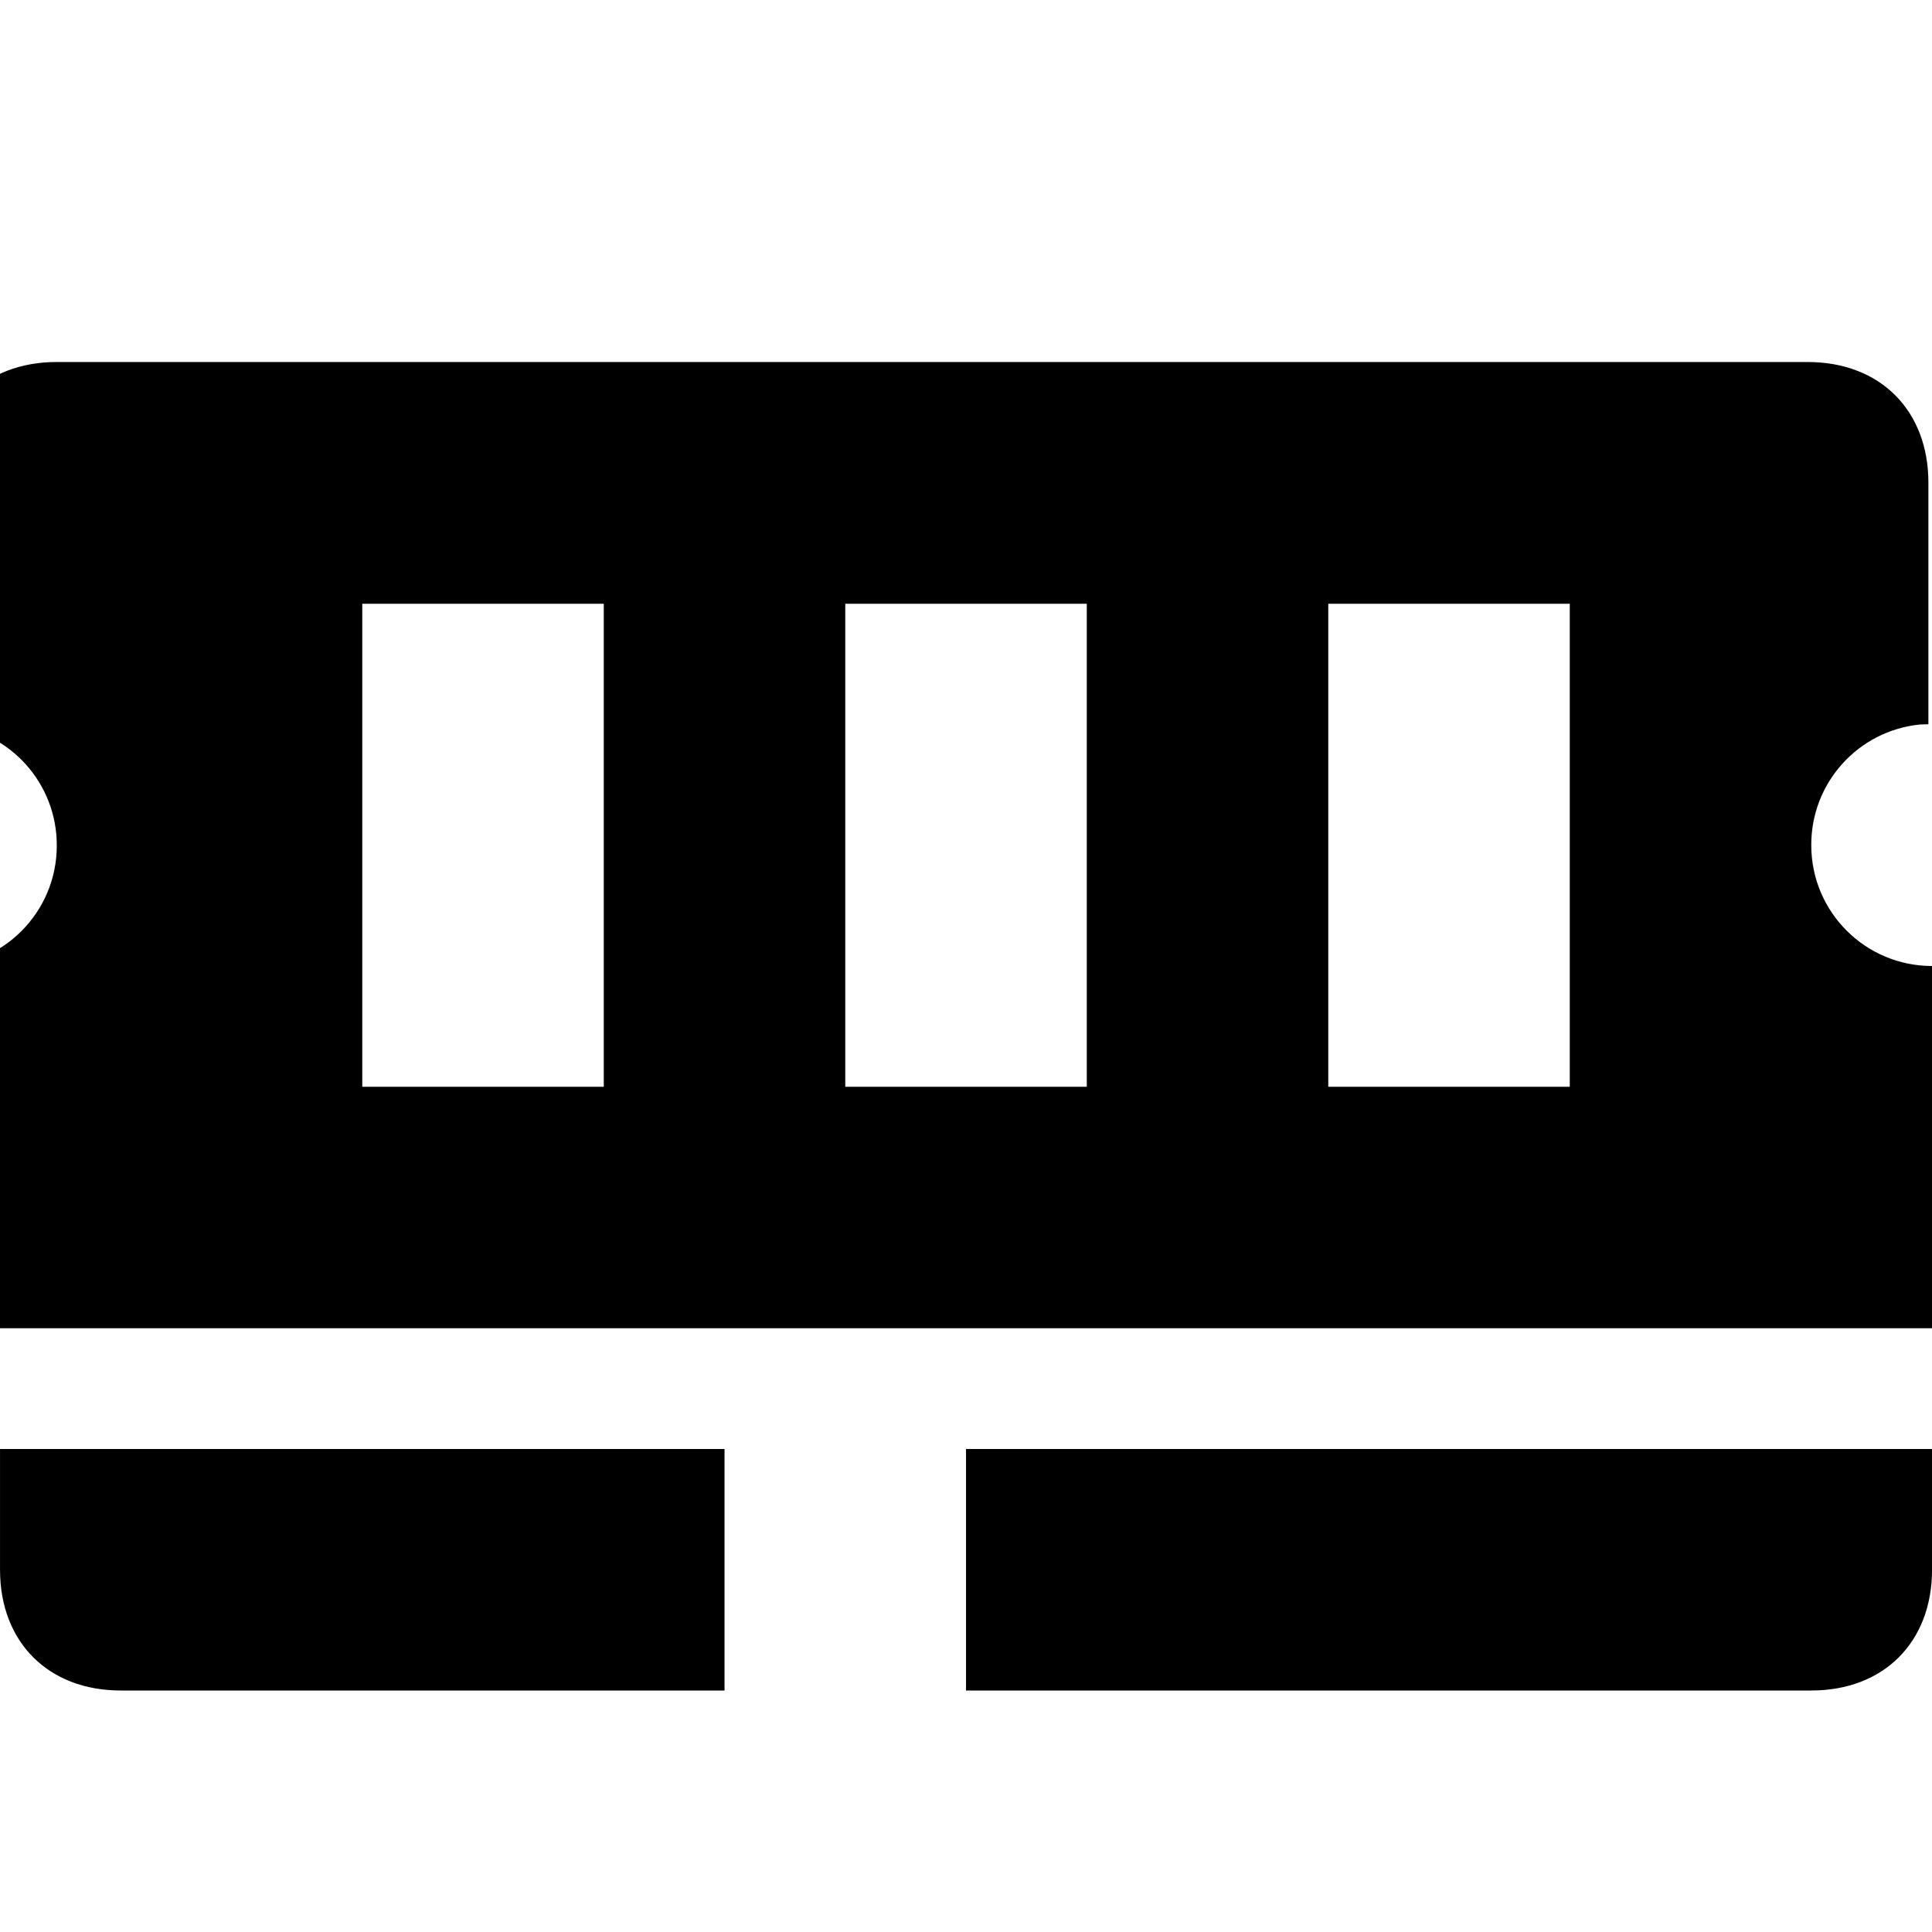
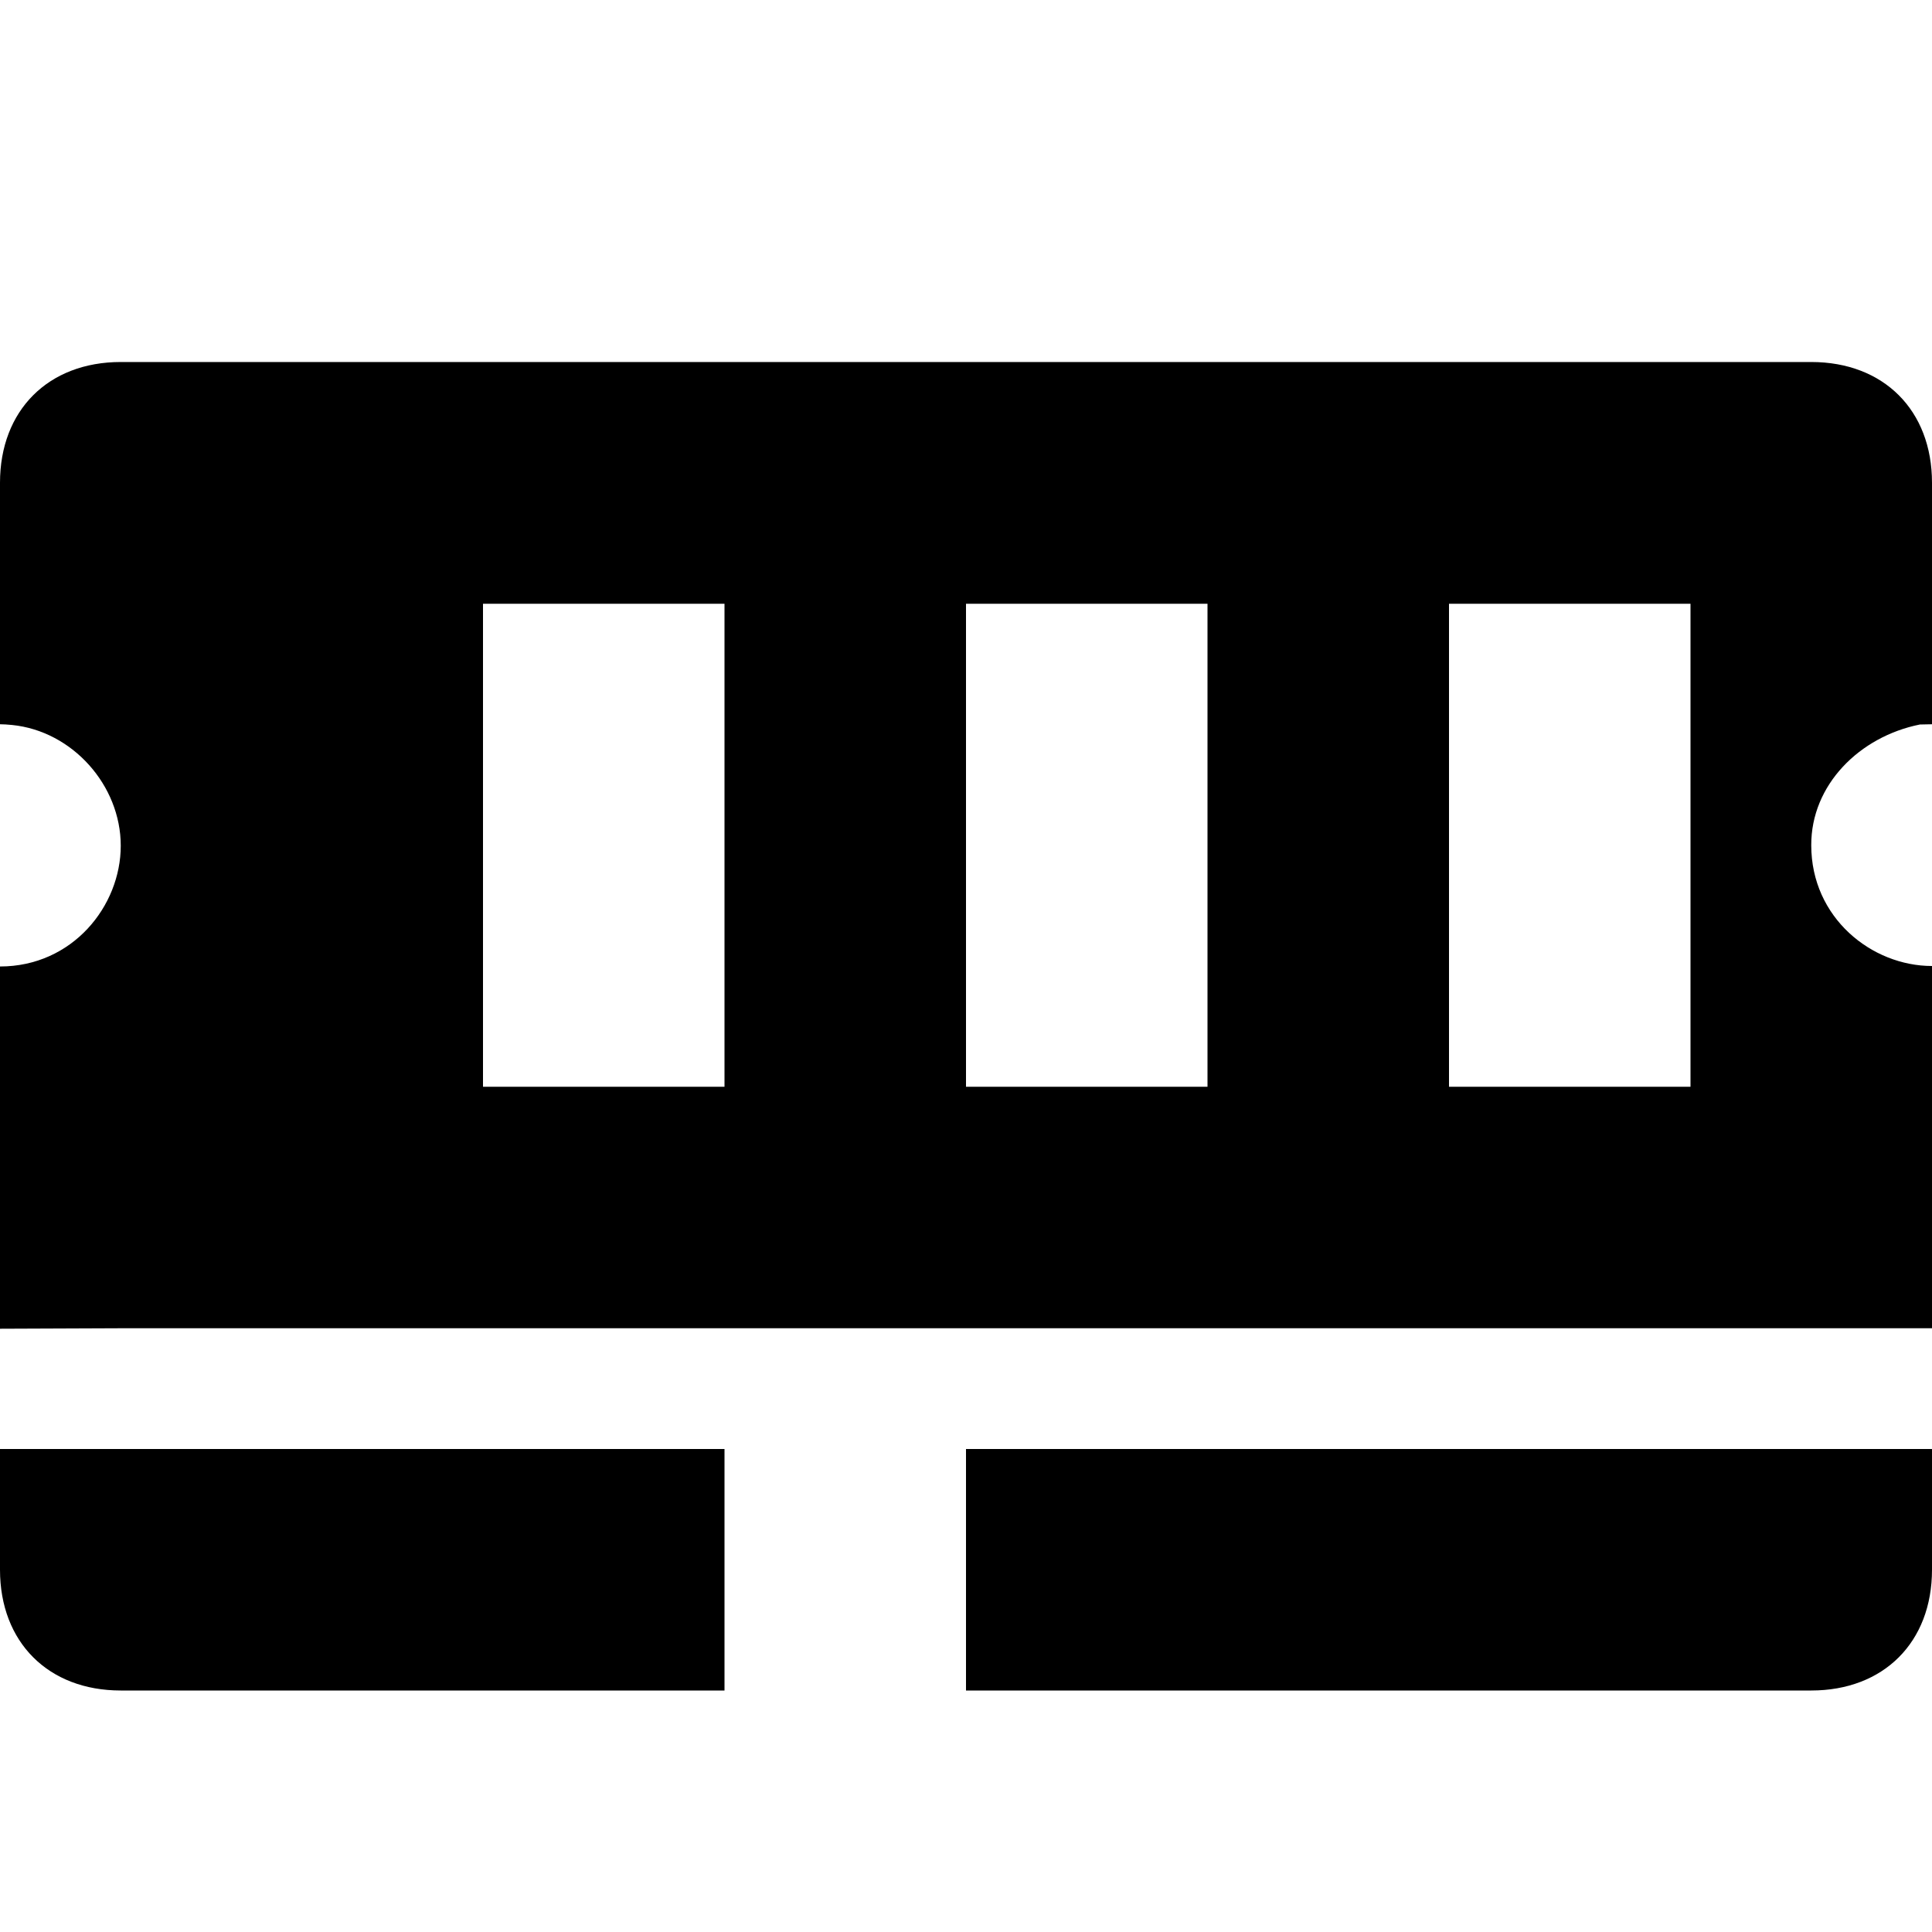
<svg xmlns="http://www.w3.org/2000/svg" width="16" height="16" version="1.1">
-   <path d="m2e-4 13c0 0.6 0.4 1 1 1h5v-2h-6zm0-2h16v-3a1 1 0 0 1-1-1 1 1 0 0 1 0.9-1 2 2 0 0 1 0.07-2e-3v-2c0-0.6-0.4-1-1-1h-0.5-14c-0.6 0-1 0.4-1 1v0.5 0.5 1a1 1 0 0 1 0.1 6e-3 1 1 0 0 1 0.9 1 1 1 0 0 1-1 1v1 1 1zm3-2v-4h2v4zm4 0v-4h2v4zm1 5h7c0.6 0 1-0.4 1-1v-1h-8zm3-5v-4h2v4z" fill="#000" />
+   <path d="m0 13c0 0.6 0.4 1 1 1h5v-2h-6zm1-2h15v-3c-0.5 0-1-0.4-1-1-2e-3 -0.5 0.4-0.9 0.9-1 0.02-1e-3 0.07-2e-3 0.1-2e-3v-2c0-0.6-0.4-1-1-1h-14c-0.6 0-1 0.4-1 1v2c0.03 3e-4 0.06 2e-3 0.1 6e-3 0.5 0.05 0.9 0.5 0.9 1-4e-8 0.5-0.4 1-1 1v3zm3-2v-4h2v4zm4 0v-4h2v4zm0 5h7c0.6 0 1-0.4 1-1v-1h-8zm4-5v-4h2v4z" />
</svg>
